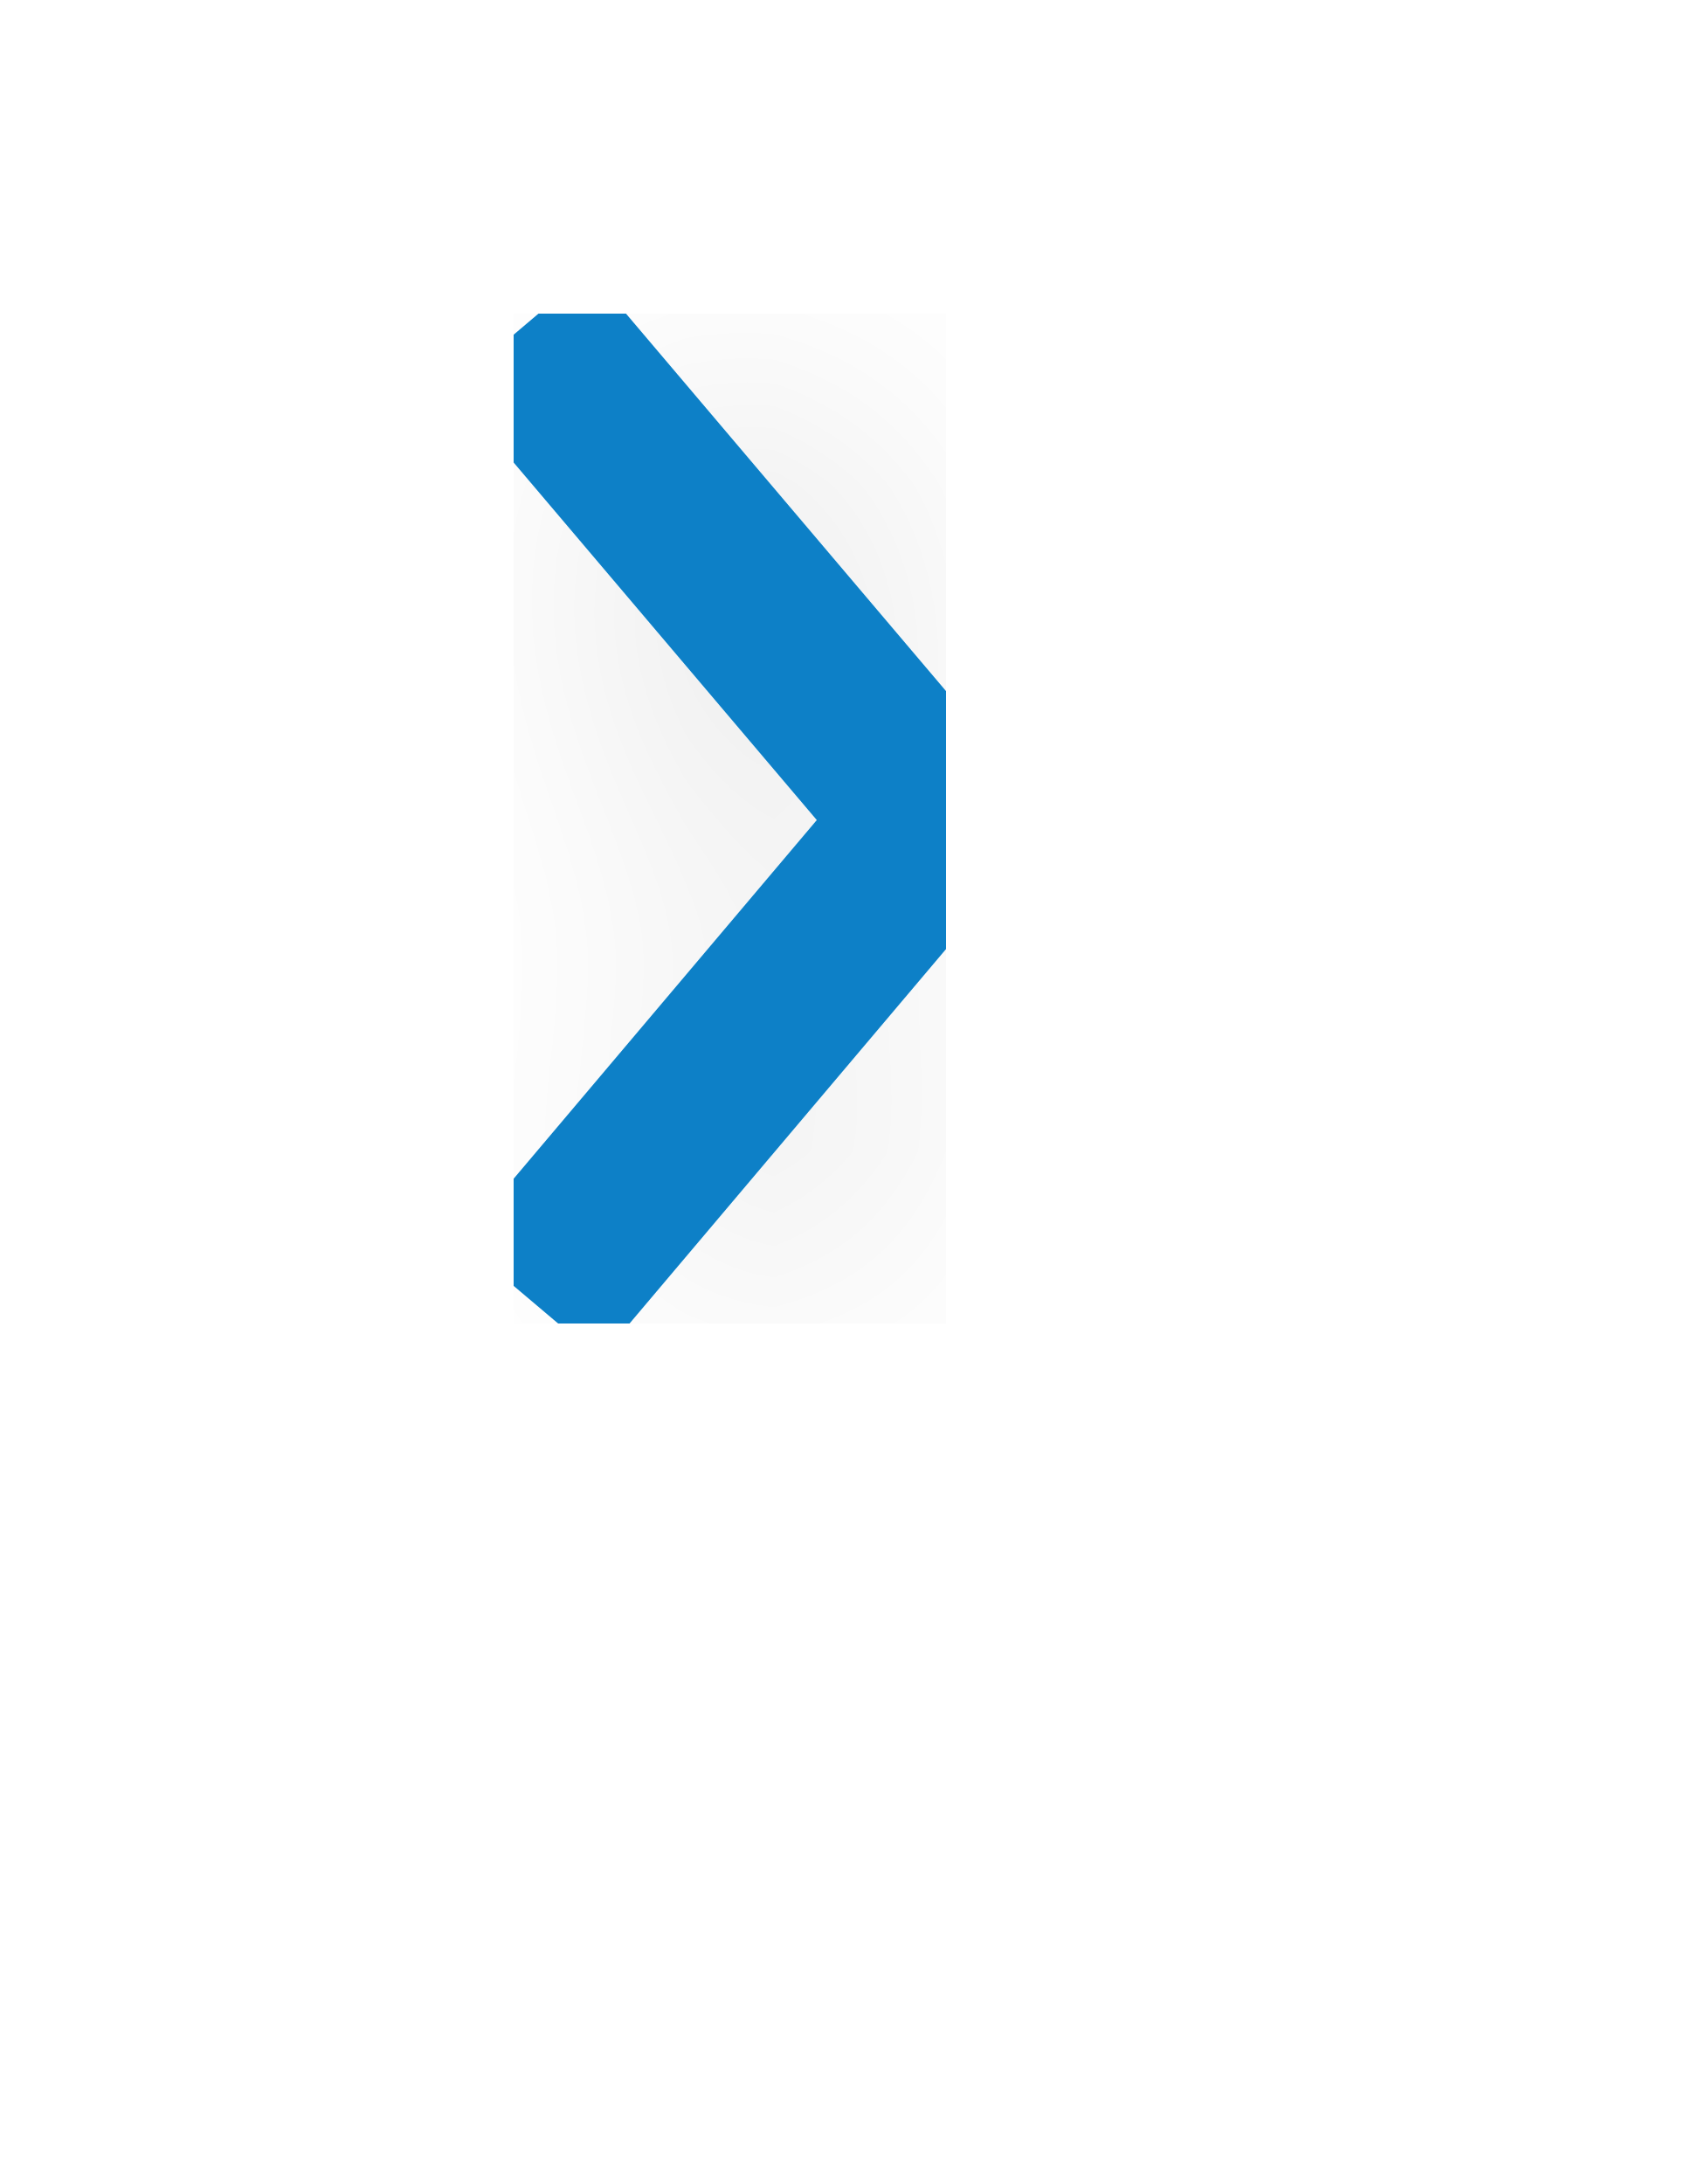
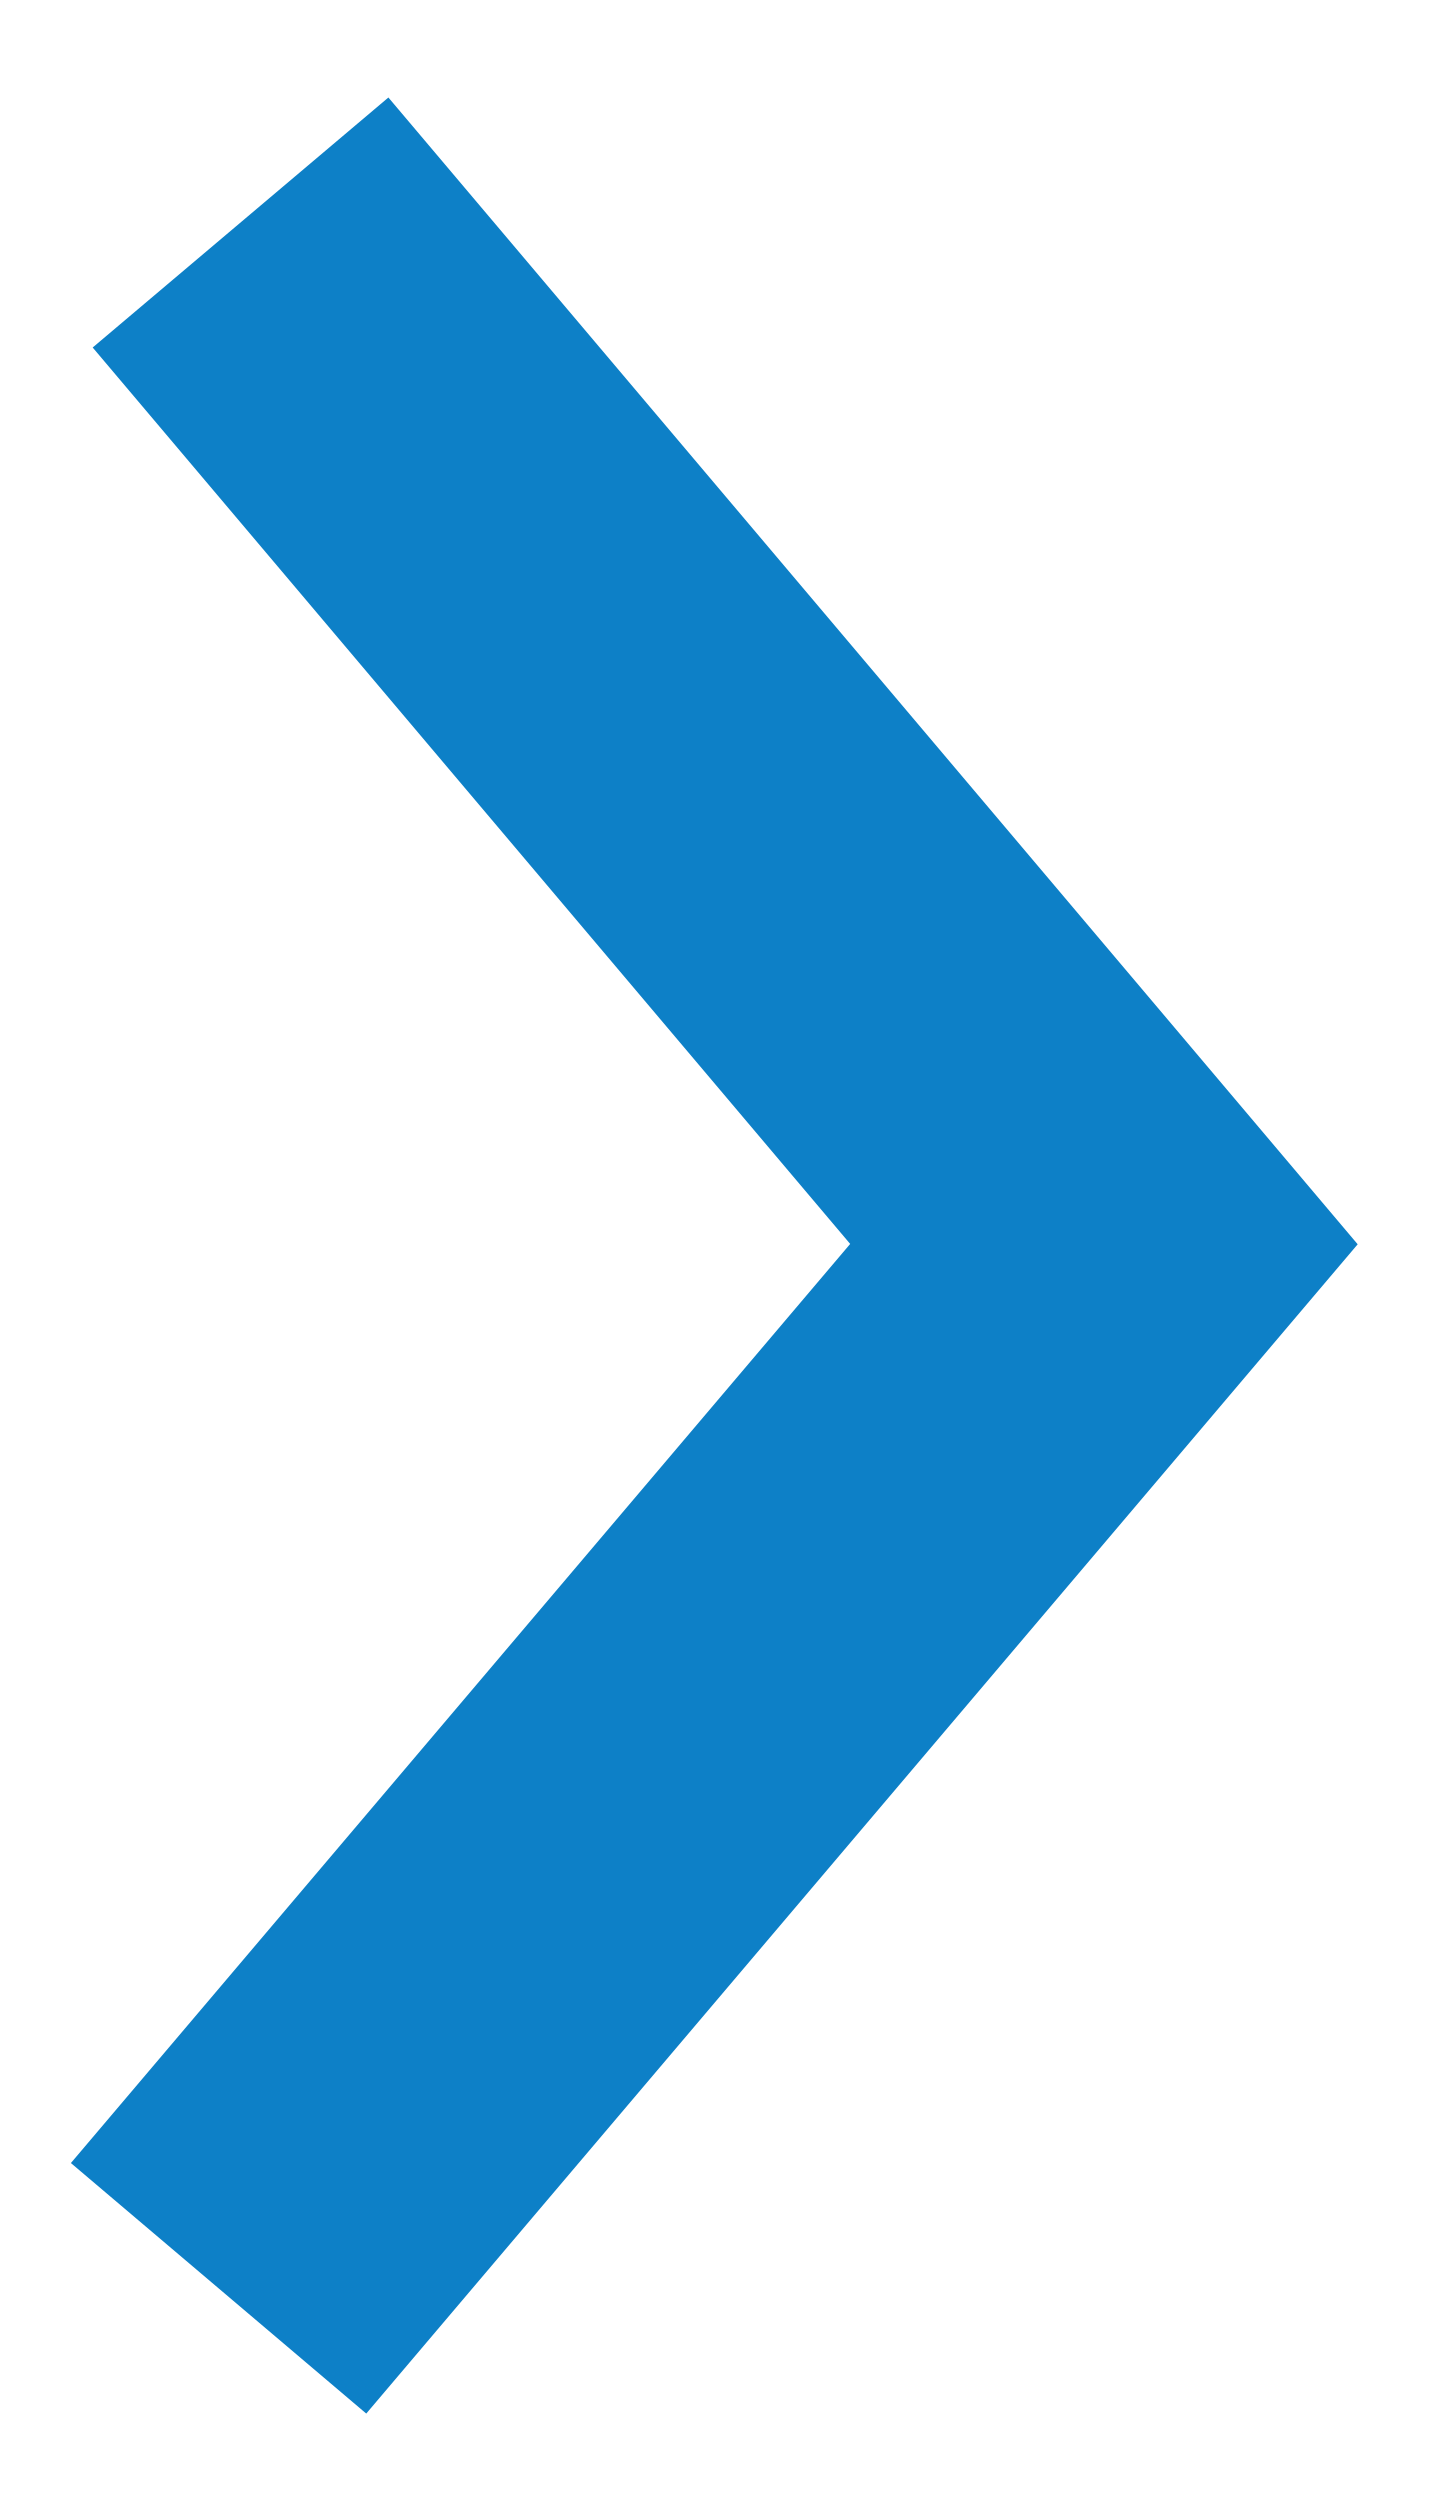
- <svg xmlns="http://www.w3.org/2000/svg" width="14" height="18" viewBox="0 0 14 18">
-   <defs>
-     <filter id="a" width="104%" height="107.1%" x="-1.8%" y="-2.5%" filterUnits="objectBoundingBox">
-       <feOffset dy="2" in="SourceAlpha" result="shadowOffsetOuter1" />
-       <feGaussianBlur in="shadowOffsetOuter1" result="shadowBlurOuter1" stdDeviation="2" />
-       <feColorMatrix in="shadowBlurOuter1" result="shadowMatrixOuter1" values="0 0 0 0 0 0 0 0 0 0 0 0 0 0 0 0 0 0 0.5 0" />
-       <feMerge>
-         <feMergeNode in="shadowMatrixOuter1" />
-         <feMergeNode in="SourceGraphic" />
-       </feMerge>
-     </filter>
-     <filter id="b" width="104%" height="103.6%" x="-1.6%" y="-1.4%" filterUnits="objectBoundingBox">
-       <feOffset dx="1" dy="1" in="SourceAlpha" result="shadowOffsetOuter1" />
-       <feGaussianBlur in="shadowOffsetOuter1" result="shadowBlurOuter1" stdDeviation="1.5" />
-       <feColorMatrix in="shadowBlurOuter1" result="shadowMatrixOuter1" values="0 0 0 0 0 0 0 0 0 0 0 0 0 0 0 0 0 0 0.2 0" />
-       <feMerge>
-         <feMergeNode in="shadowMatrixOuter1" />
-         <feMergeNode in="SourceGraphic" />
-       </feMerge>
-     </filter>
-   </defs>
-   <path fill="none" fill-rule="evenodd" stroke="#0D80C7" stroke-width="1.5" d="M232 17l4.044 3.429L240 17.085" filter="url(#b)" transform="matrix(0 1 1 0 -12.714 -229.286)" />
+ <svg xmlns="http://www.w3.org/2000/svg" width="8px" height="14px" viewBox="0 0 8 14" version="1.1">
+   <defs />
+   <g id="поиск1_1920-copy" stroke="none" stroke-width="1" fill="none" fill-rule="evenodd" transform="translate(-1109, -493)">
+     <g id="Group-4" transform="translate(625, 480)" fill="#0D80C7" fill-rule="nonzero">
+       <g id="Group-Copy" transform="translate(250, 0)">
+         <g id="Calendar">
+           <polygon id="Path-2-Copy-74" transform="translate(238, 20.03101) rotate(-90) translate(-238, -20.03101) " points="243.085 16.55 244.485 18.206 238.063 23.634 231.515 18.082 232.918 16.428 238.065 20.792" />
+         </g>
+       </g>
+     </g>
+   </g>
</svg>
